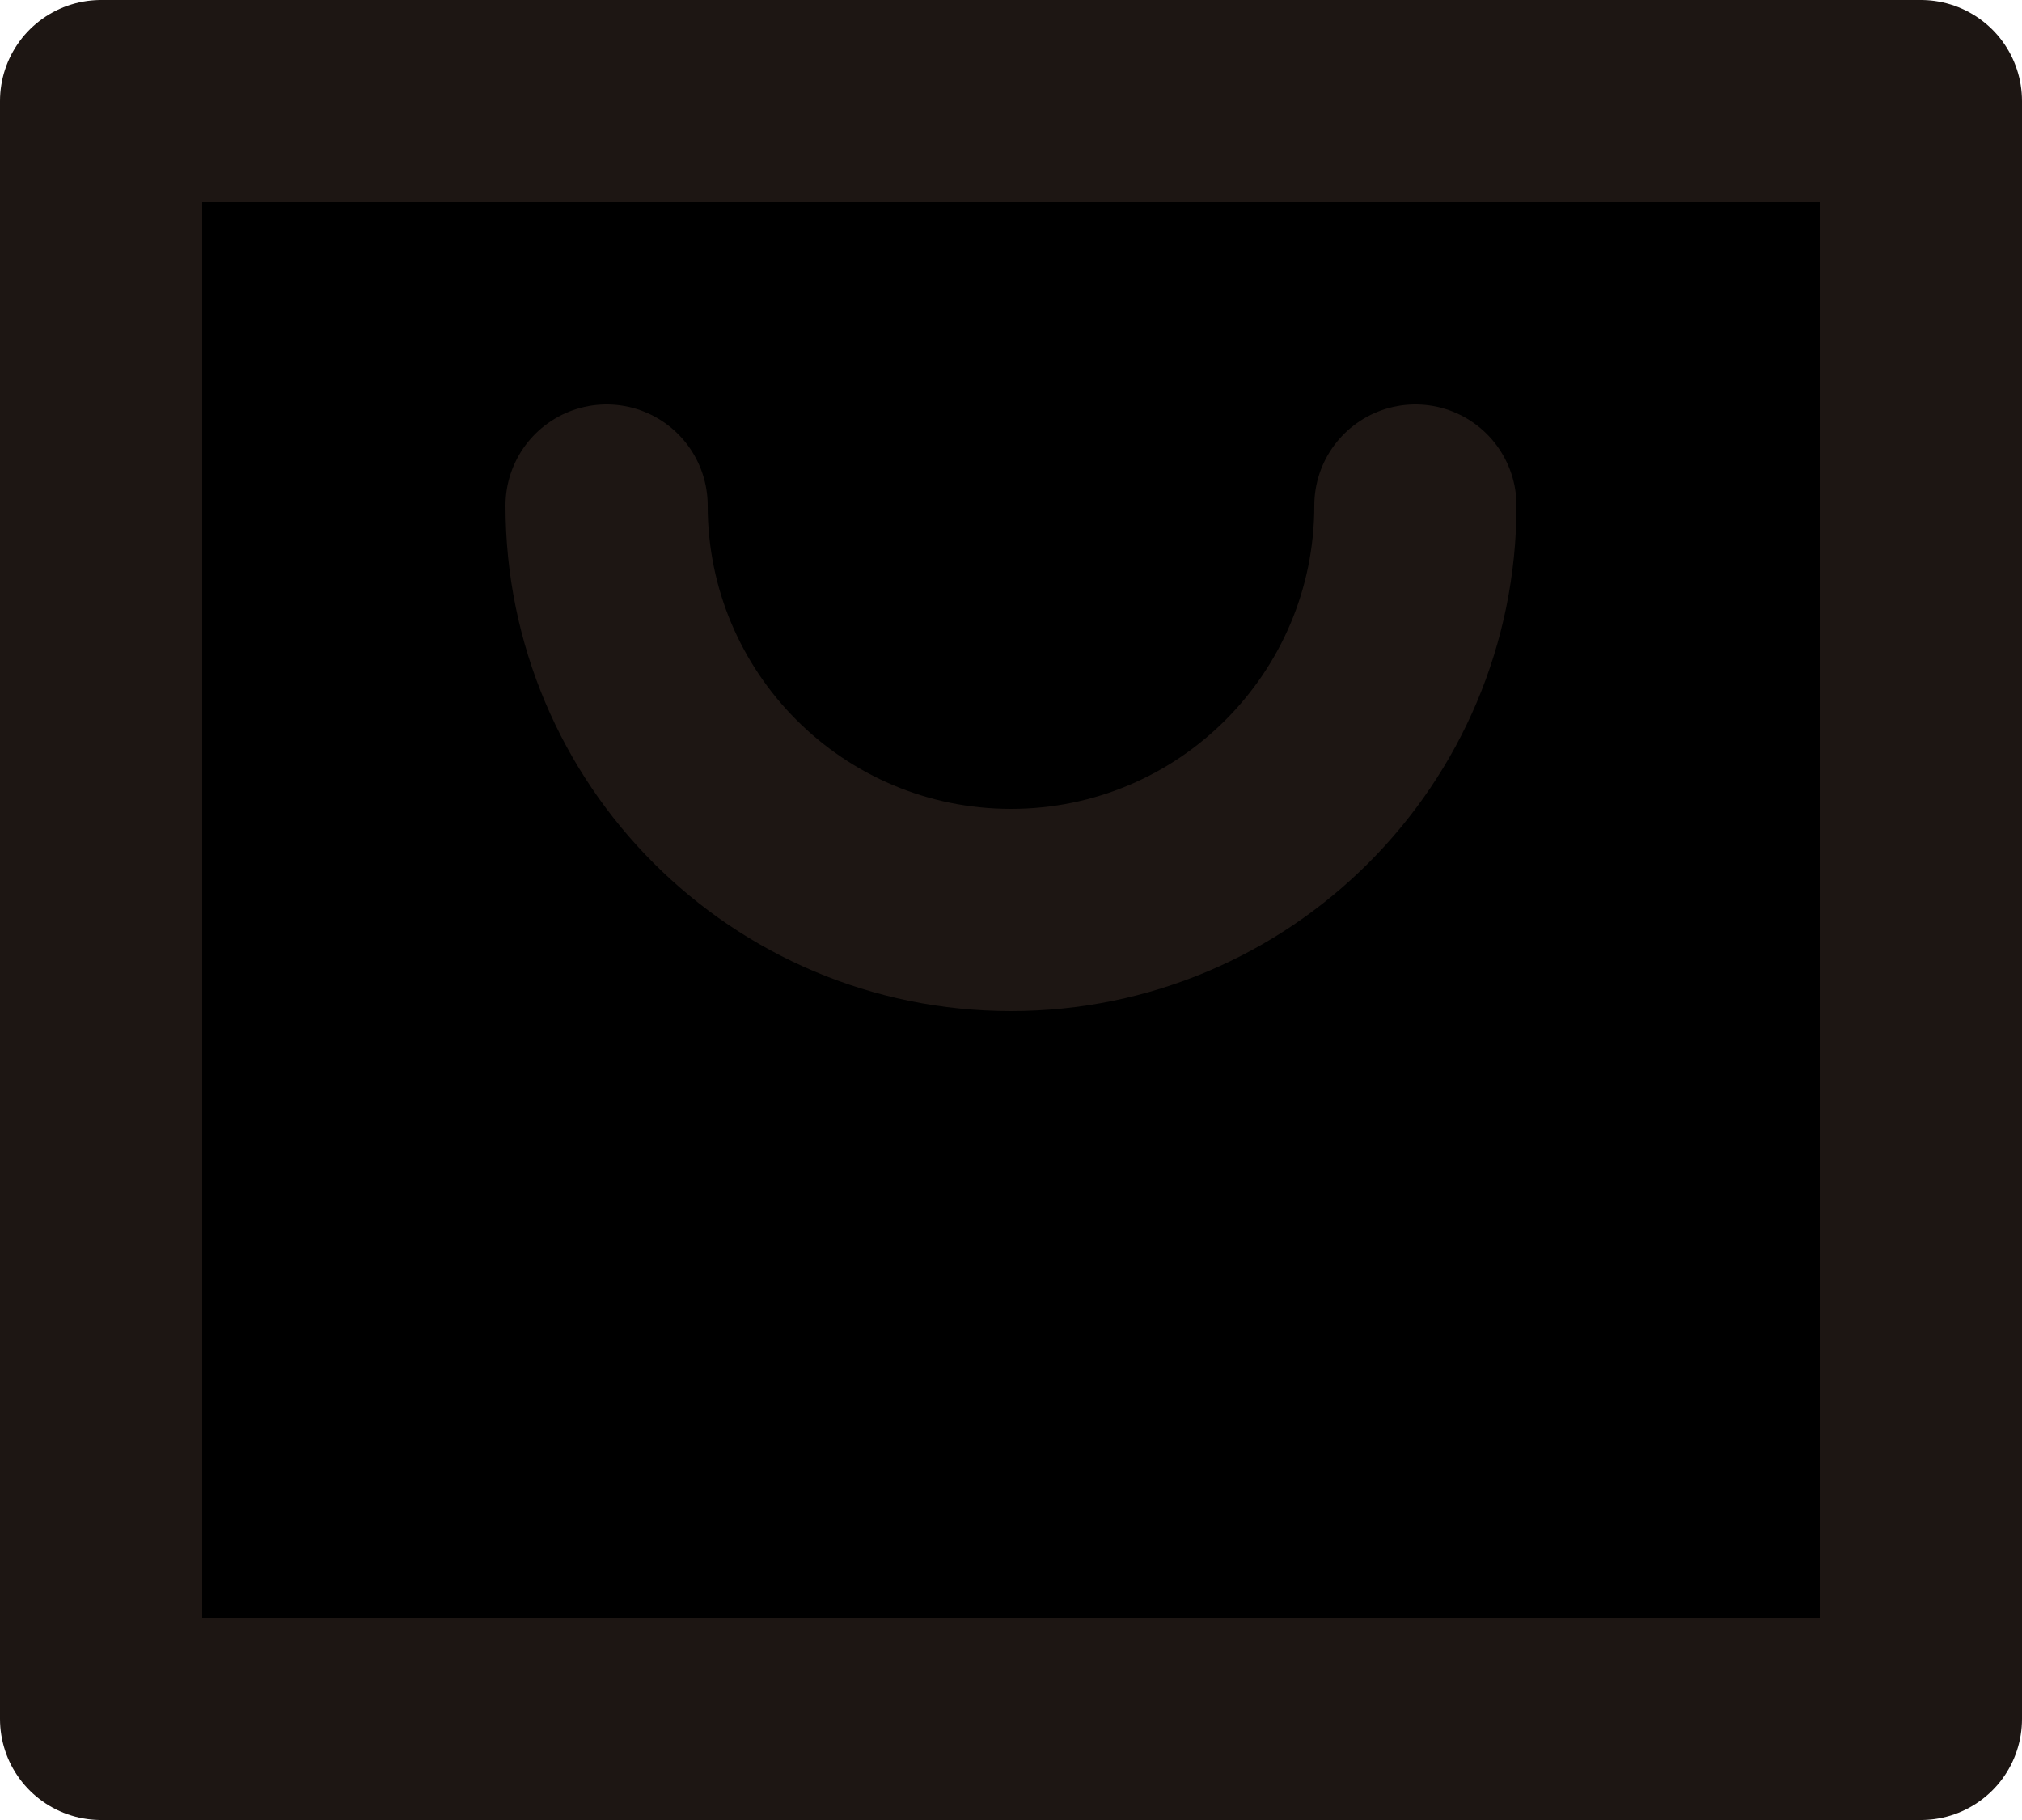
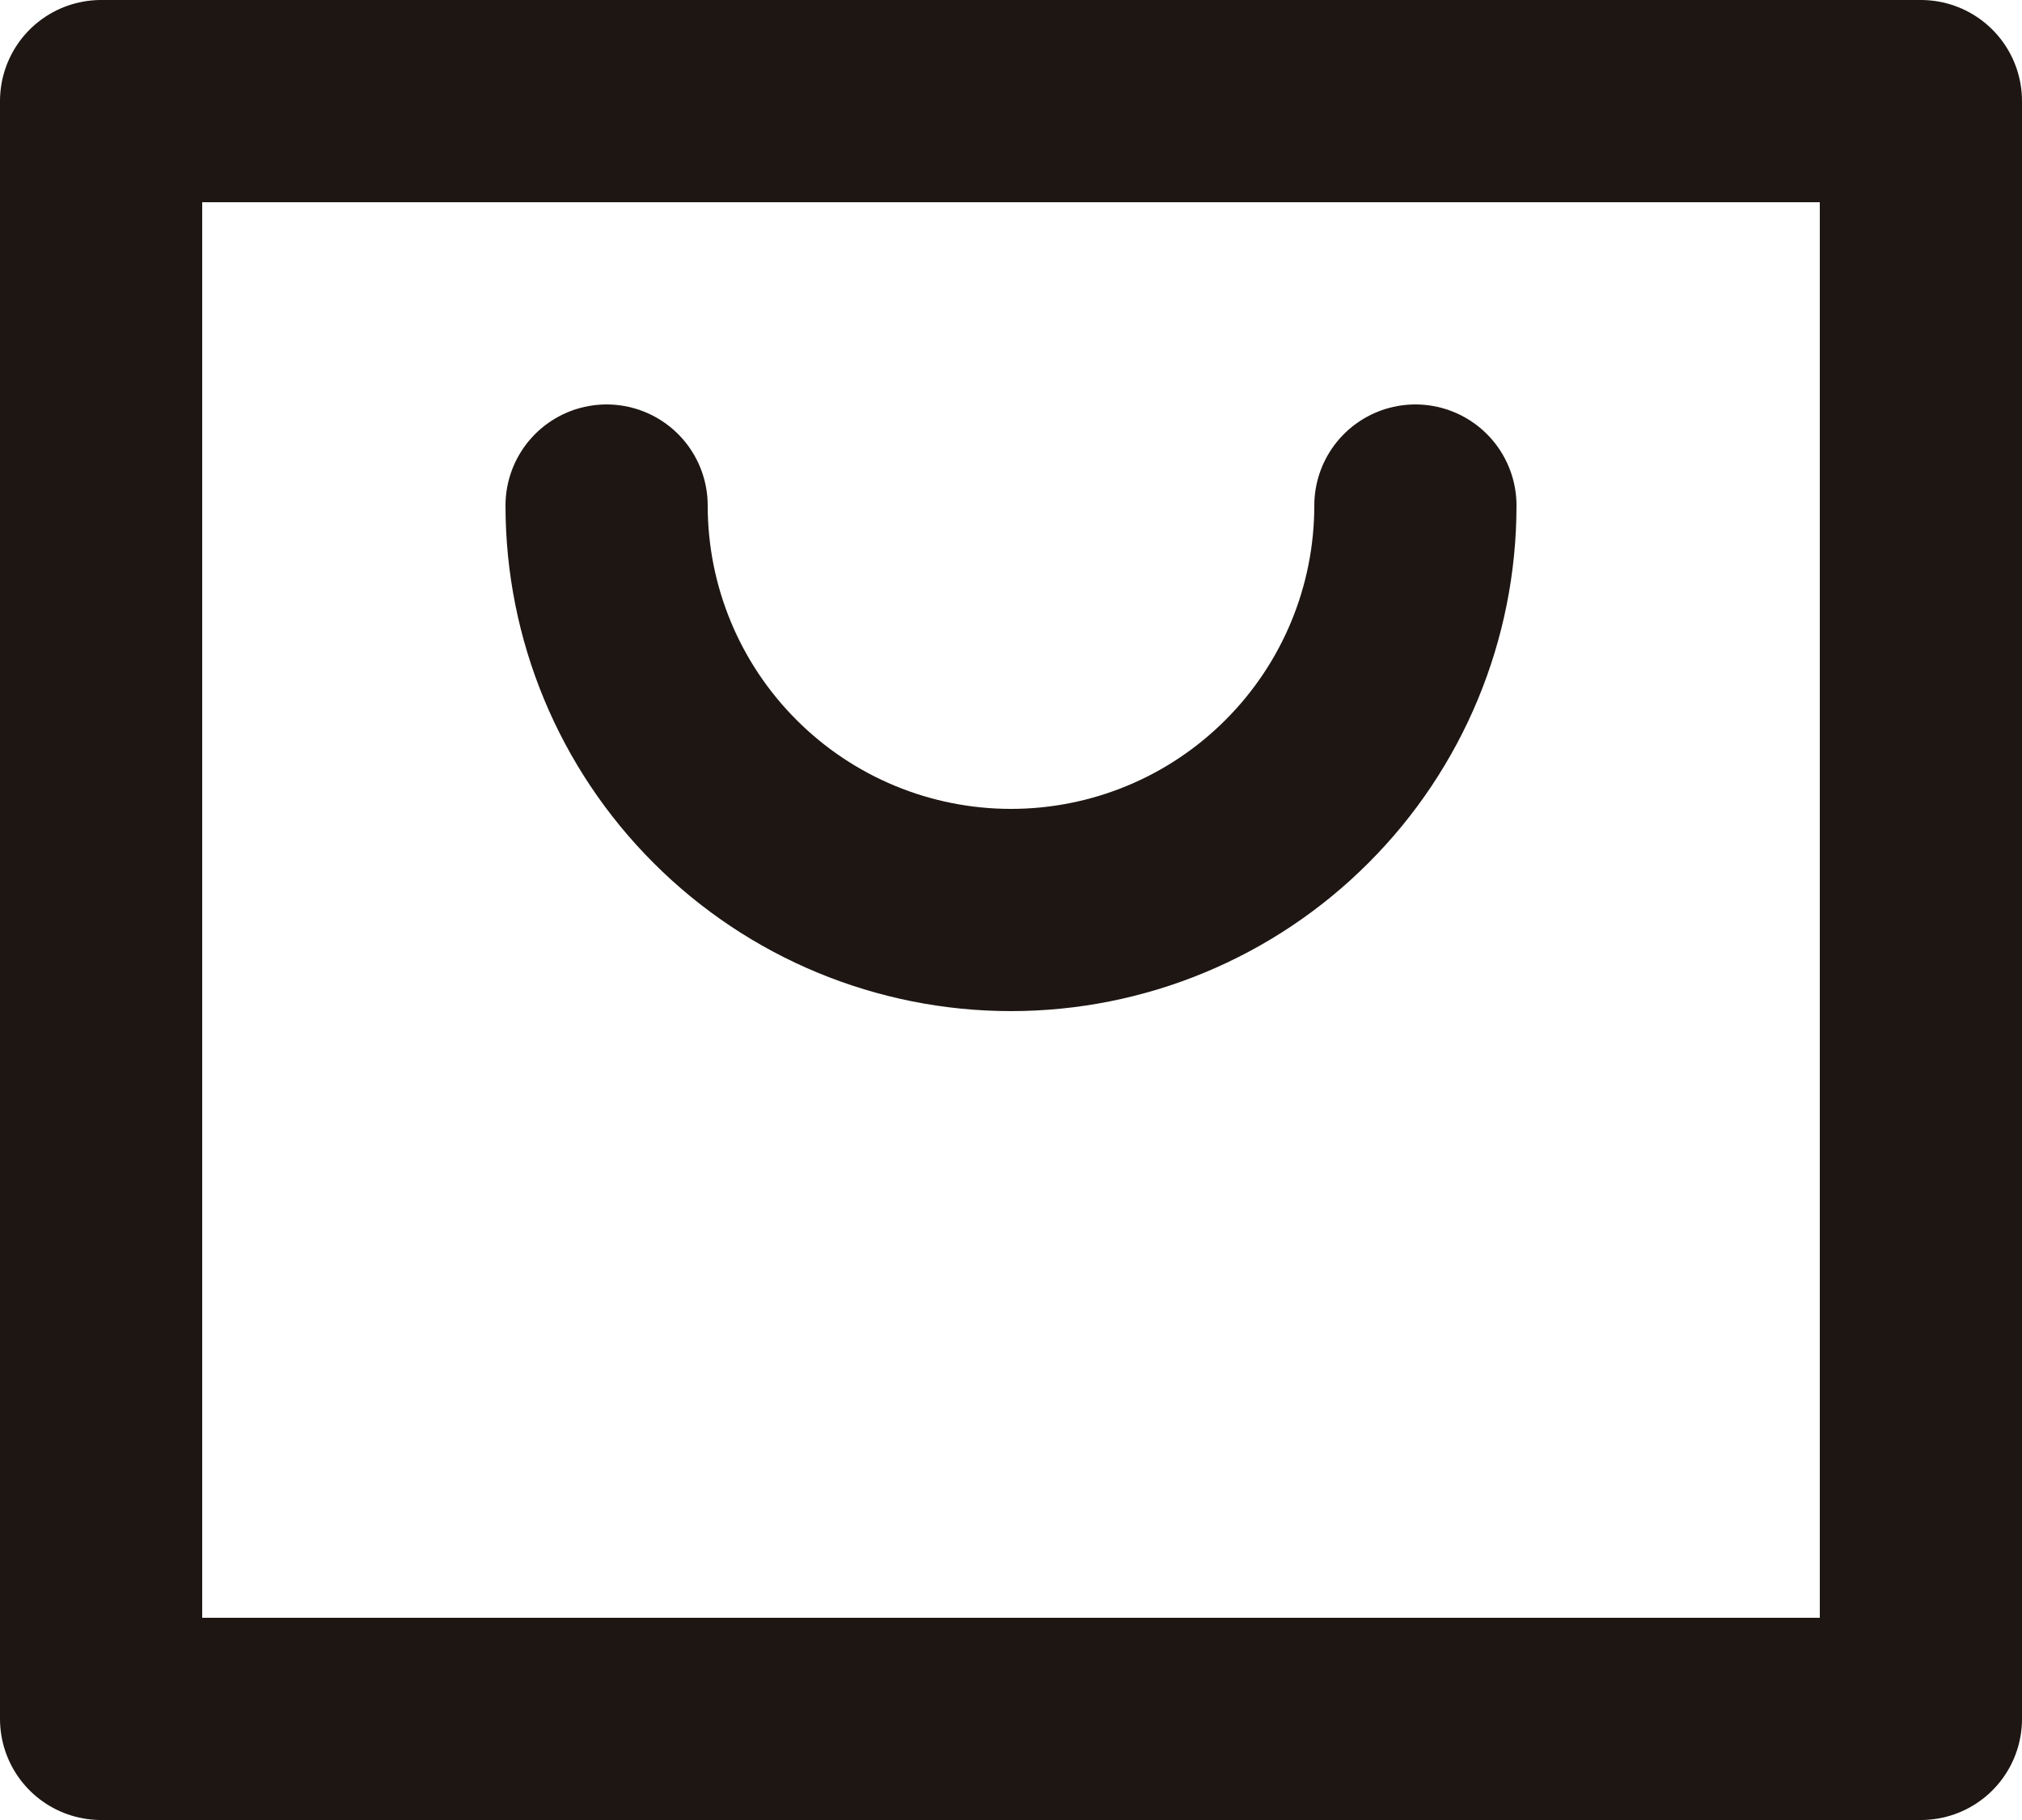
- <svg xmlns="http://www.w3.org/2000/svg" width="20" height="18">
-   <path d="M14 5a4 4 0 11-8 0M1 1h18v16H1V1z" stroke="#1D1613" stroke-width="2" stroke-linecap="round" stroke-linejoin="round" />
+ <svg xmlns="http://www.w3.org/2000/svg" width="20" height="18" viewBox="0 0 20 18" fill="none">
+   <path d="M14 5C14 6.061 13.579 7.078 12.828 7.828C12.078 8.579 11.061 9 10 9C8.939 9 7.922 8.579 7.172 7.828C6.421 7.078 6 6.061 6 5M1 1H19V17H1V1Z" stroke="#1D1613" stroke-width="2" stroke-linecap="round" stroke-linejoin="round" />
</svg>
